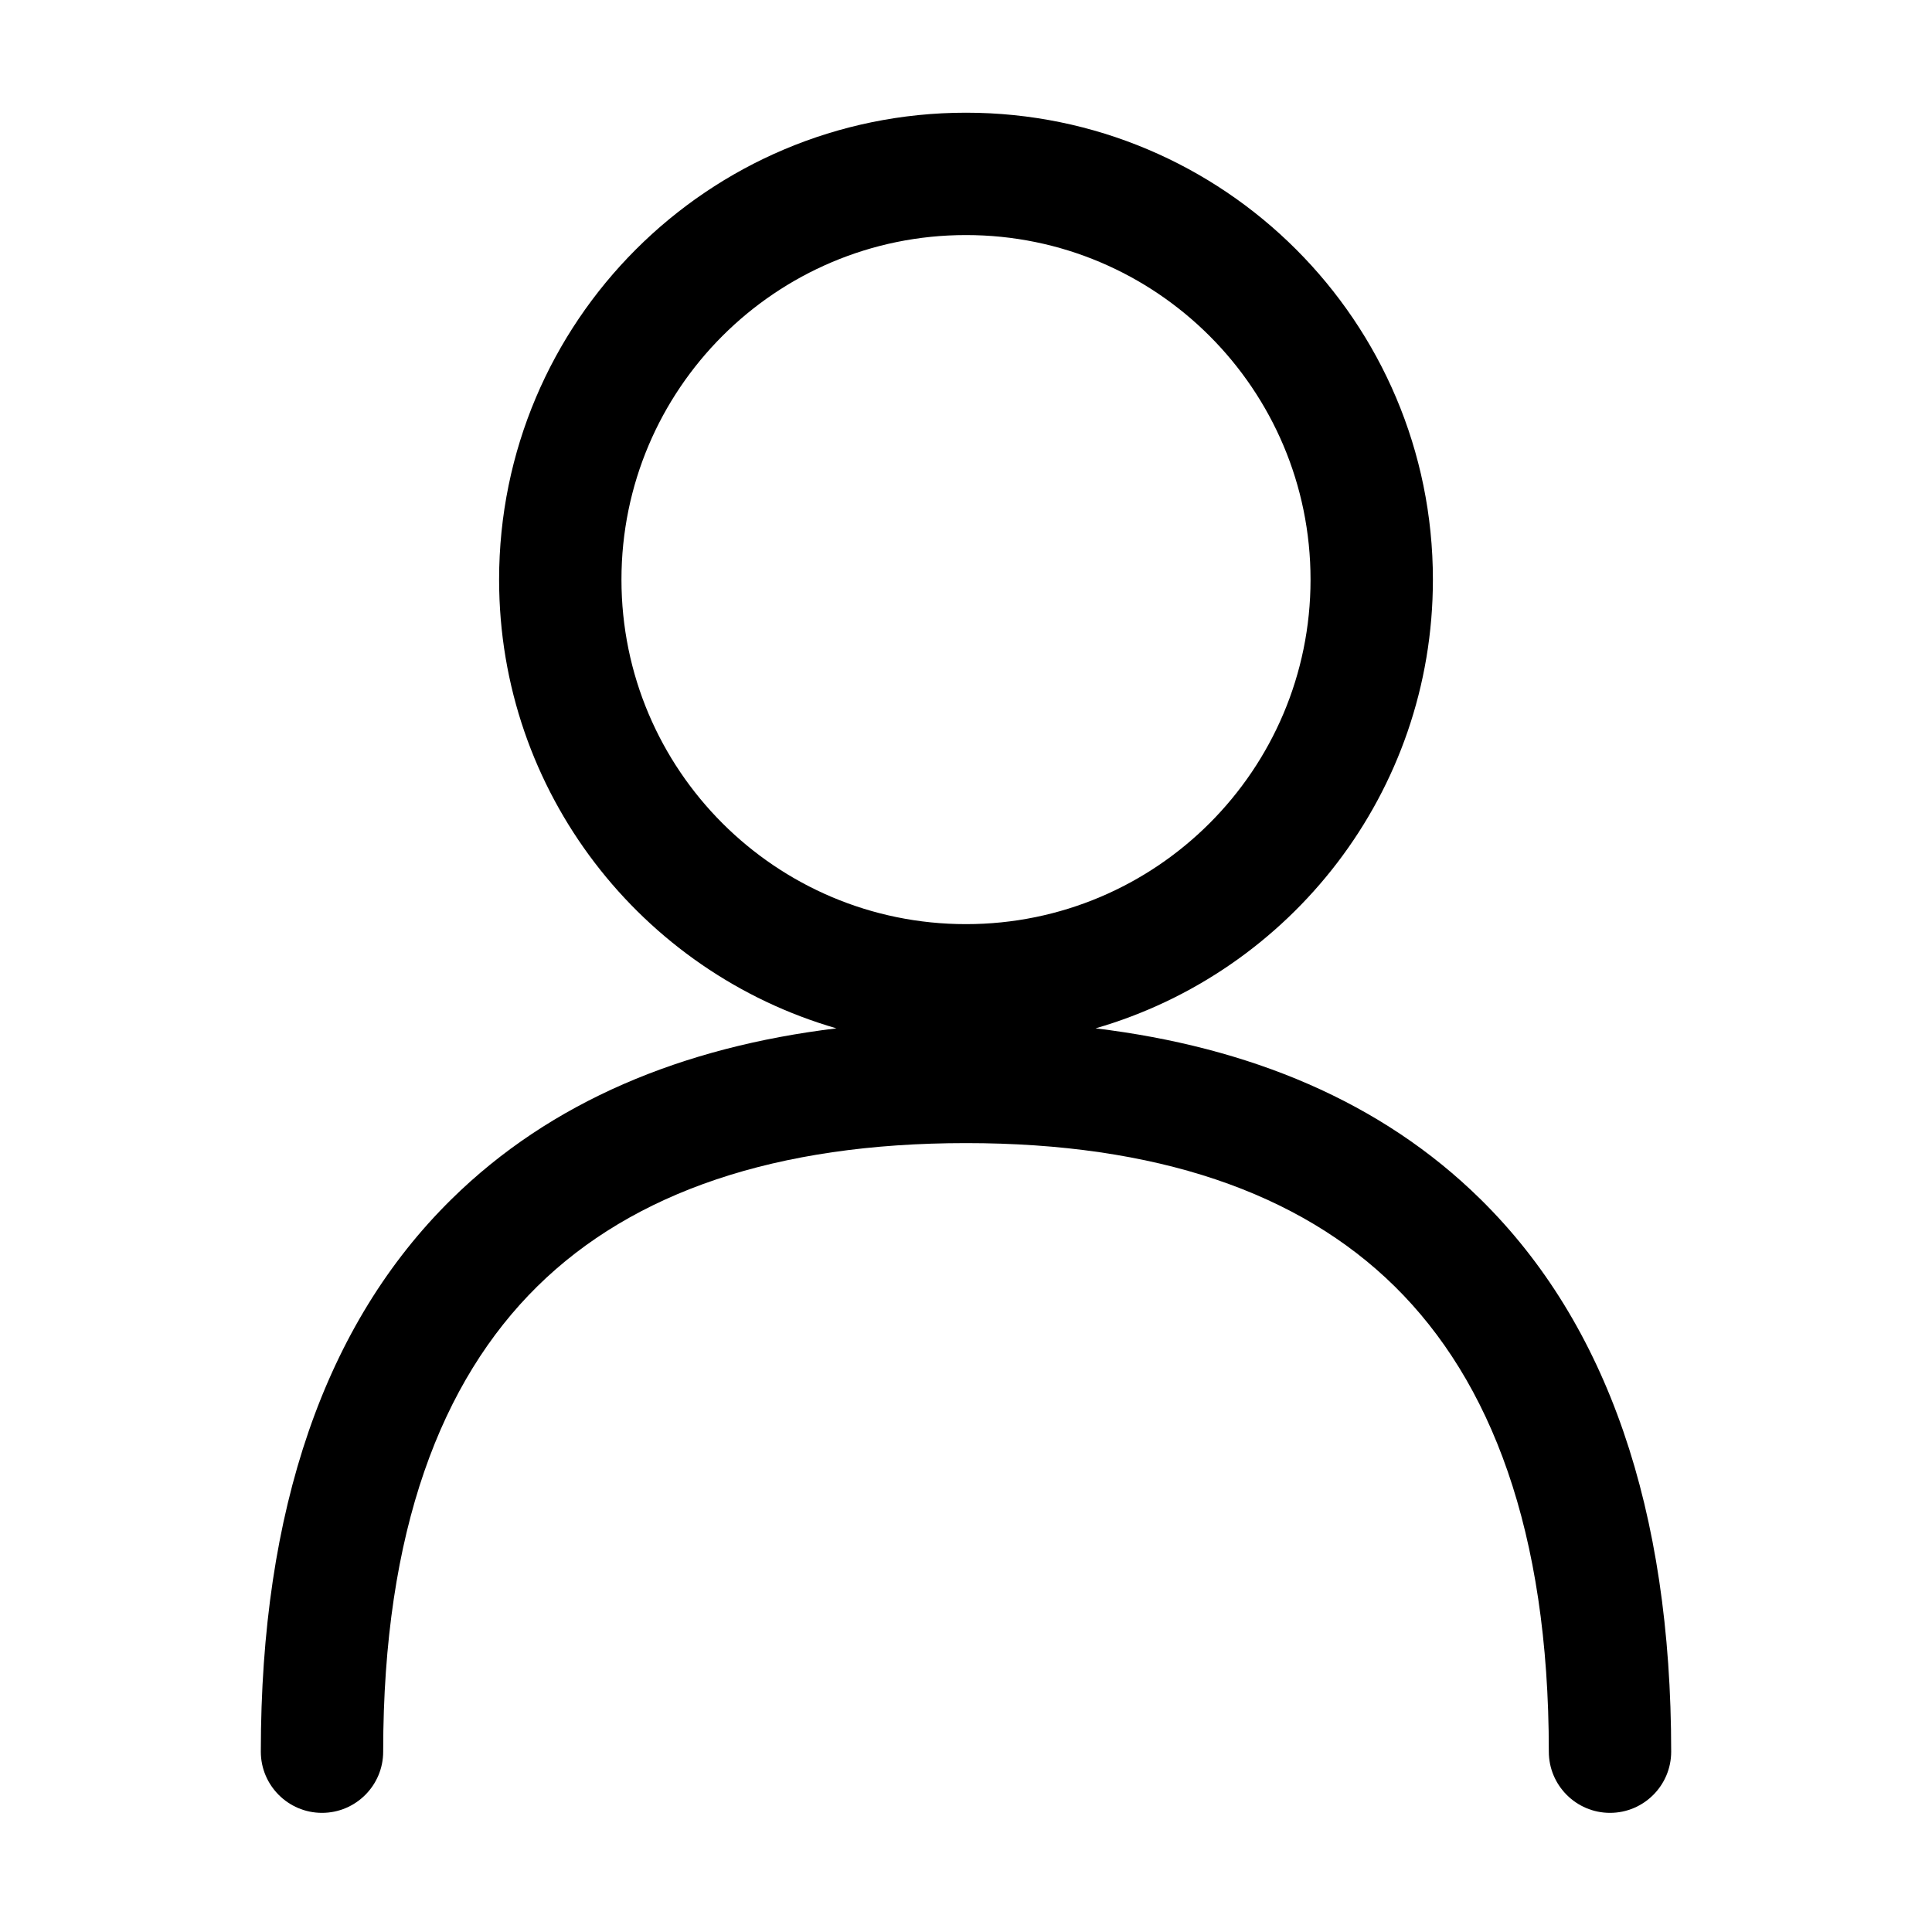
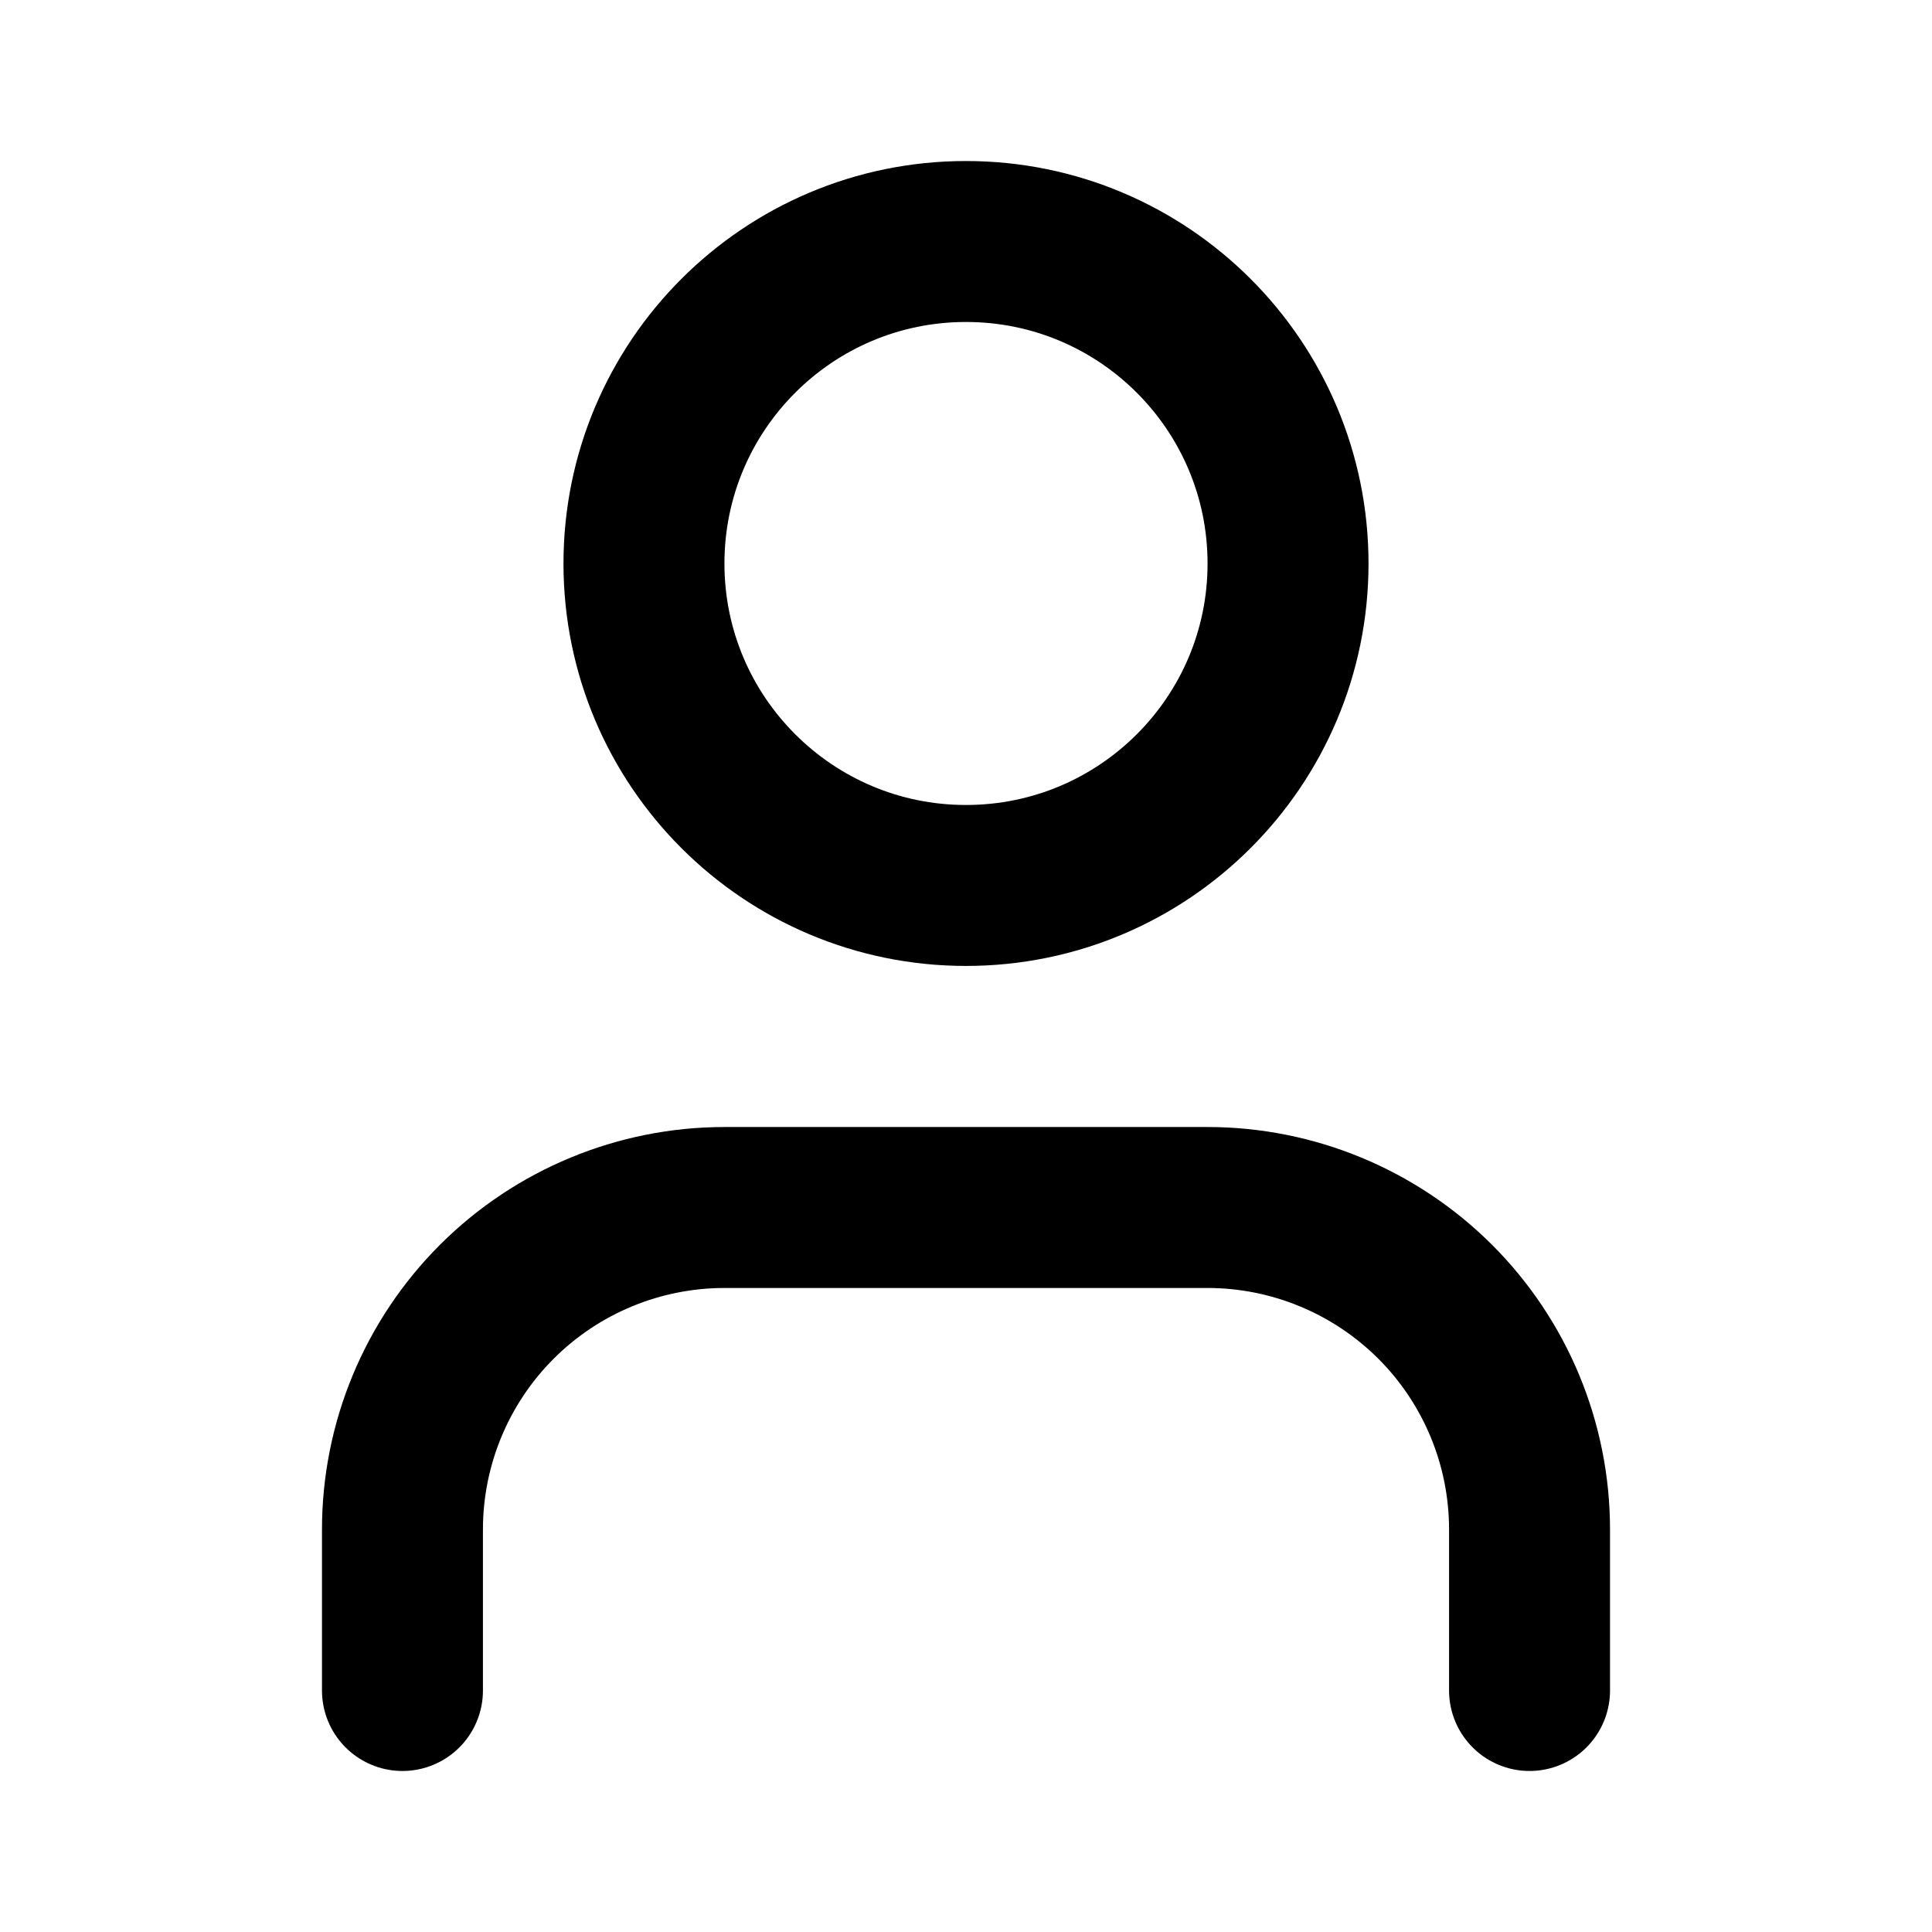
- <svg xmlns="http://www.w3.org/2000/svg" width="15" height="15" viewBox="0 0 15 15" fill="none">
-   <path fill-rule="evenodd" clip-rule="evenodd" d="M7.5 0.875C5.498 0.875 3.875 2.498 3.875 4.5C3.875 6.153 4.981 7.547 6.494 7.984C5.3 8.129 4.276 8.551 3.504 9.312C2.522 10.279 2.025 11.72 2.025 13.6C2.025 13.862 2.238 14.075 2.5 14.075C2.762 14.075 2.975 13.862 2.975 13.6C2.975 11.88 3.428 10.721 4.171 9.988C4.915 9.255 6.027 8.875 7.5 8.875C8.973 8.875 10.085 9.255 10.829 9.988C11.572 10.721 12.025 11.88 12.025 13.6C12.025 13.862 12.238 14.075 12.5 14.075C12.762 14.075 12.975 13.862 12.975 13.6C12.975 11.72 12.478 10.279 11.496 9.312C10.724 8.551 9.7 8.129 8.506 7.984C10.019 7.547 11.125 6.153 11.125 4.5C11.125 2.498 9.502 0.875 7.5 0.875ZM4.825 4.5C4.825 3.023 6.023 1.825 7.5 1.825C8.977 1.825 10.175 3.023 10.175 4.5C10.175 5.977 8.977 7.175 7.5 7.175C6.023 7.175 4.825 5.977 4.825 4.5Z" fill="black" />
+ <svg xmlns="http://www.w3.org/2000/svg" width="16" height="16" viewBox="0 0 16 16" fill="none">
+   <path d="M12.667 14V12.667C12.667 11.959 12.386 11.281 11.886 10.781C11.385 10.281 10.707 10 10 10H6C5.293 10 4.614 10.281 4.114 10.781C3.614 11.281 3.333 11.959 3.333 12.667V14" stroke="black" stroke-width="1.333" stroke-linecap="round" stroke-linejoin="round" />
+   <path d="M8 7.333C9.473 7.333 10.667 6.139 10.667 4.667C10.667 3.194 9.473 2 8 2C6.527 2 5.333 3.194 5.333 4.667C5.333 6.139 6.527 7.333 8 7.333Z" stroke="black" stroke-width="1.333" stroke-linecap="round" stroke-linejoin="round" />
</svg>
